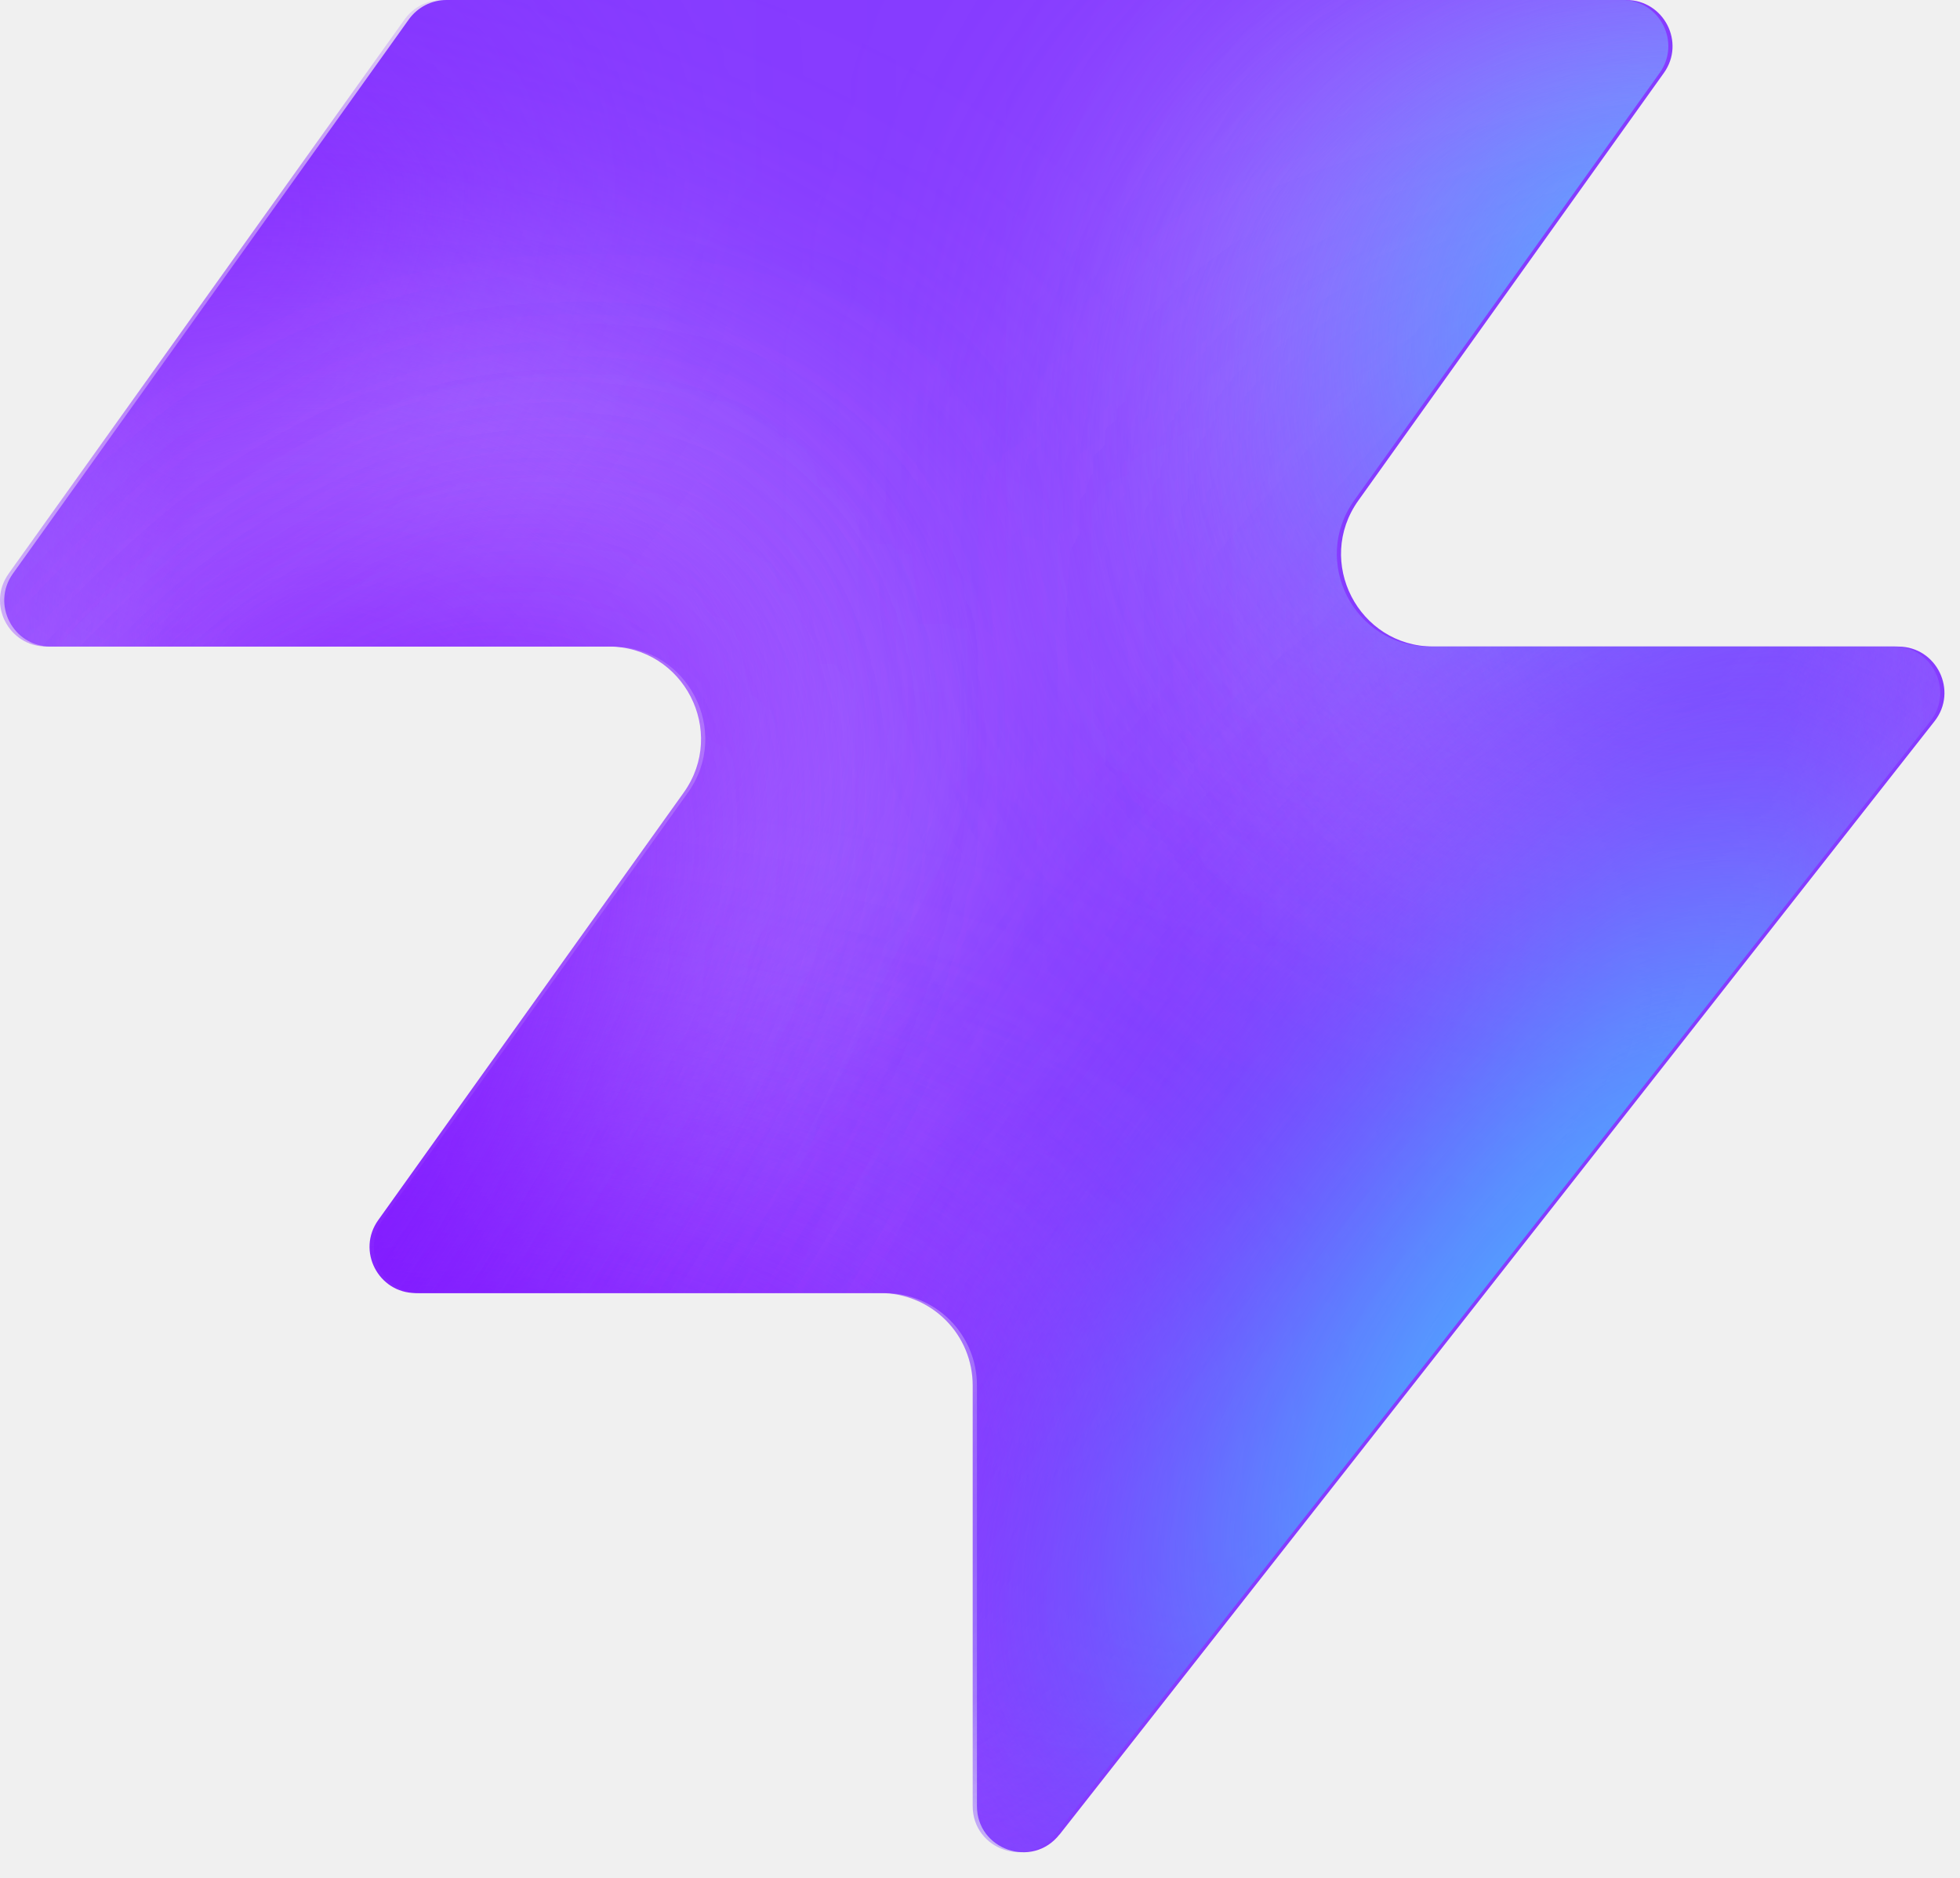
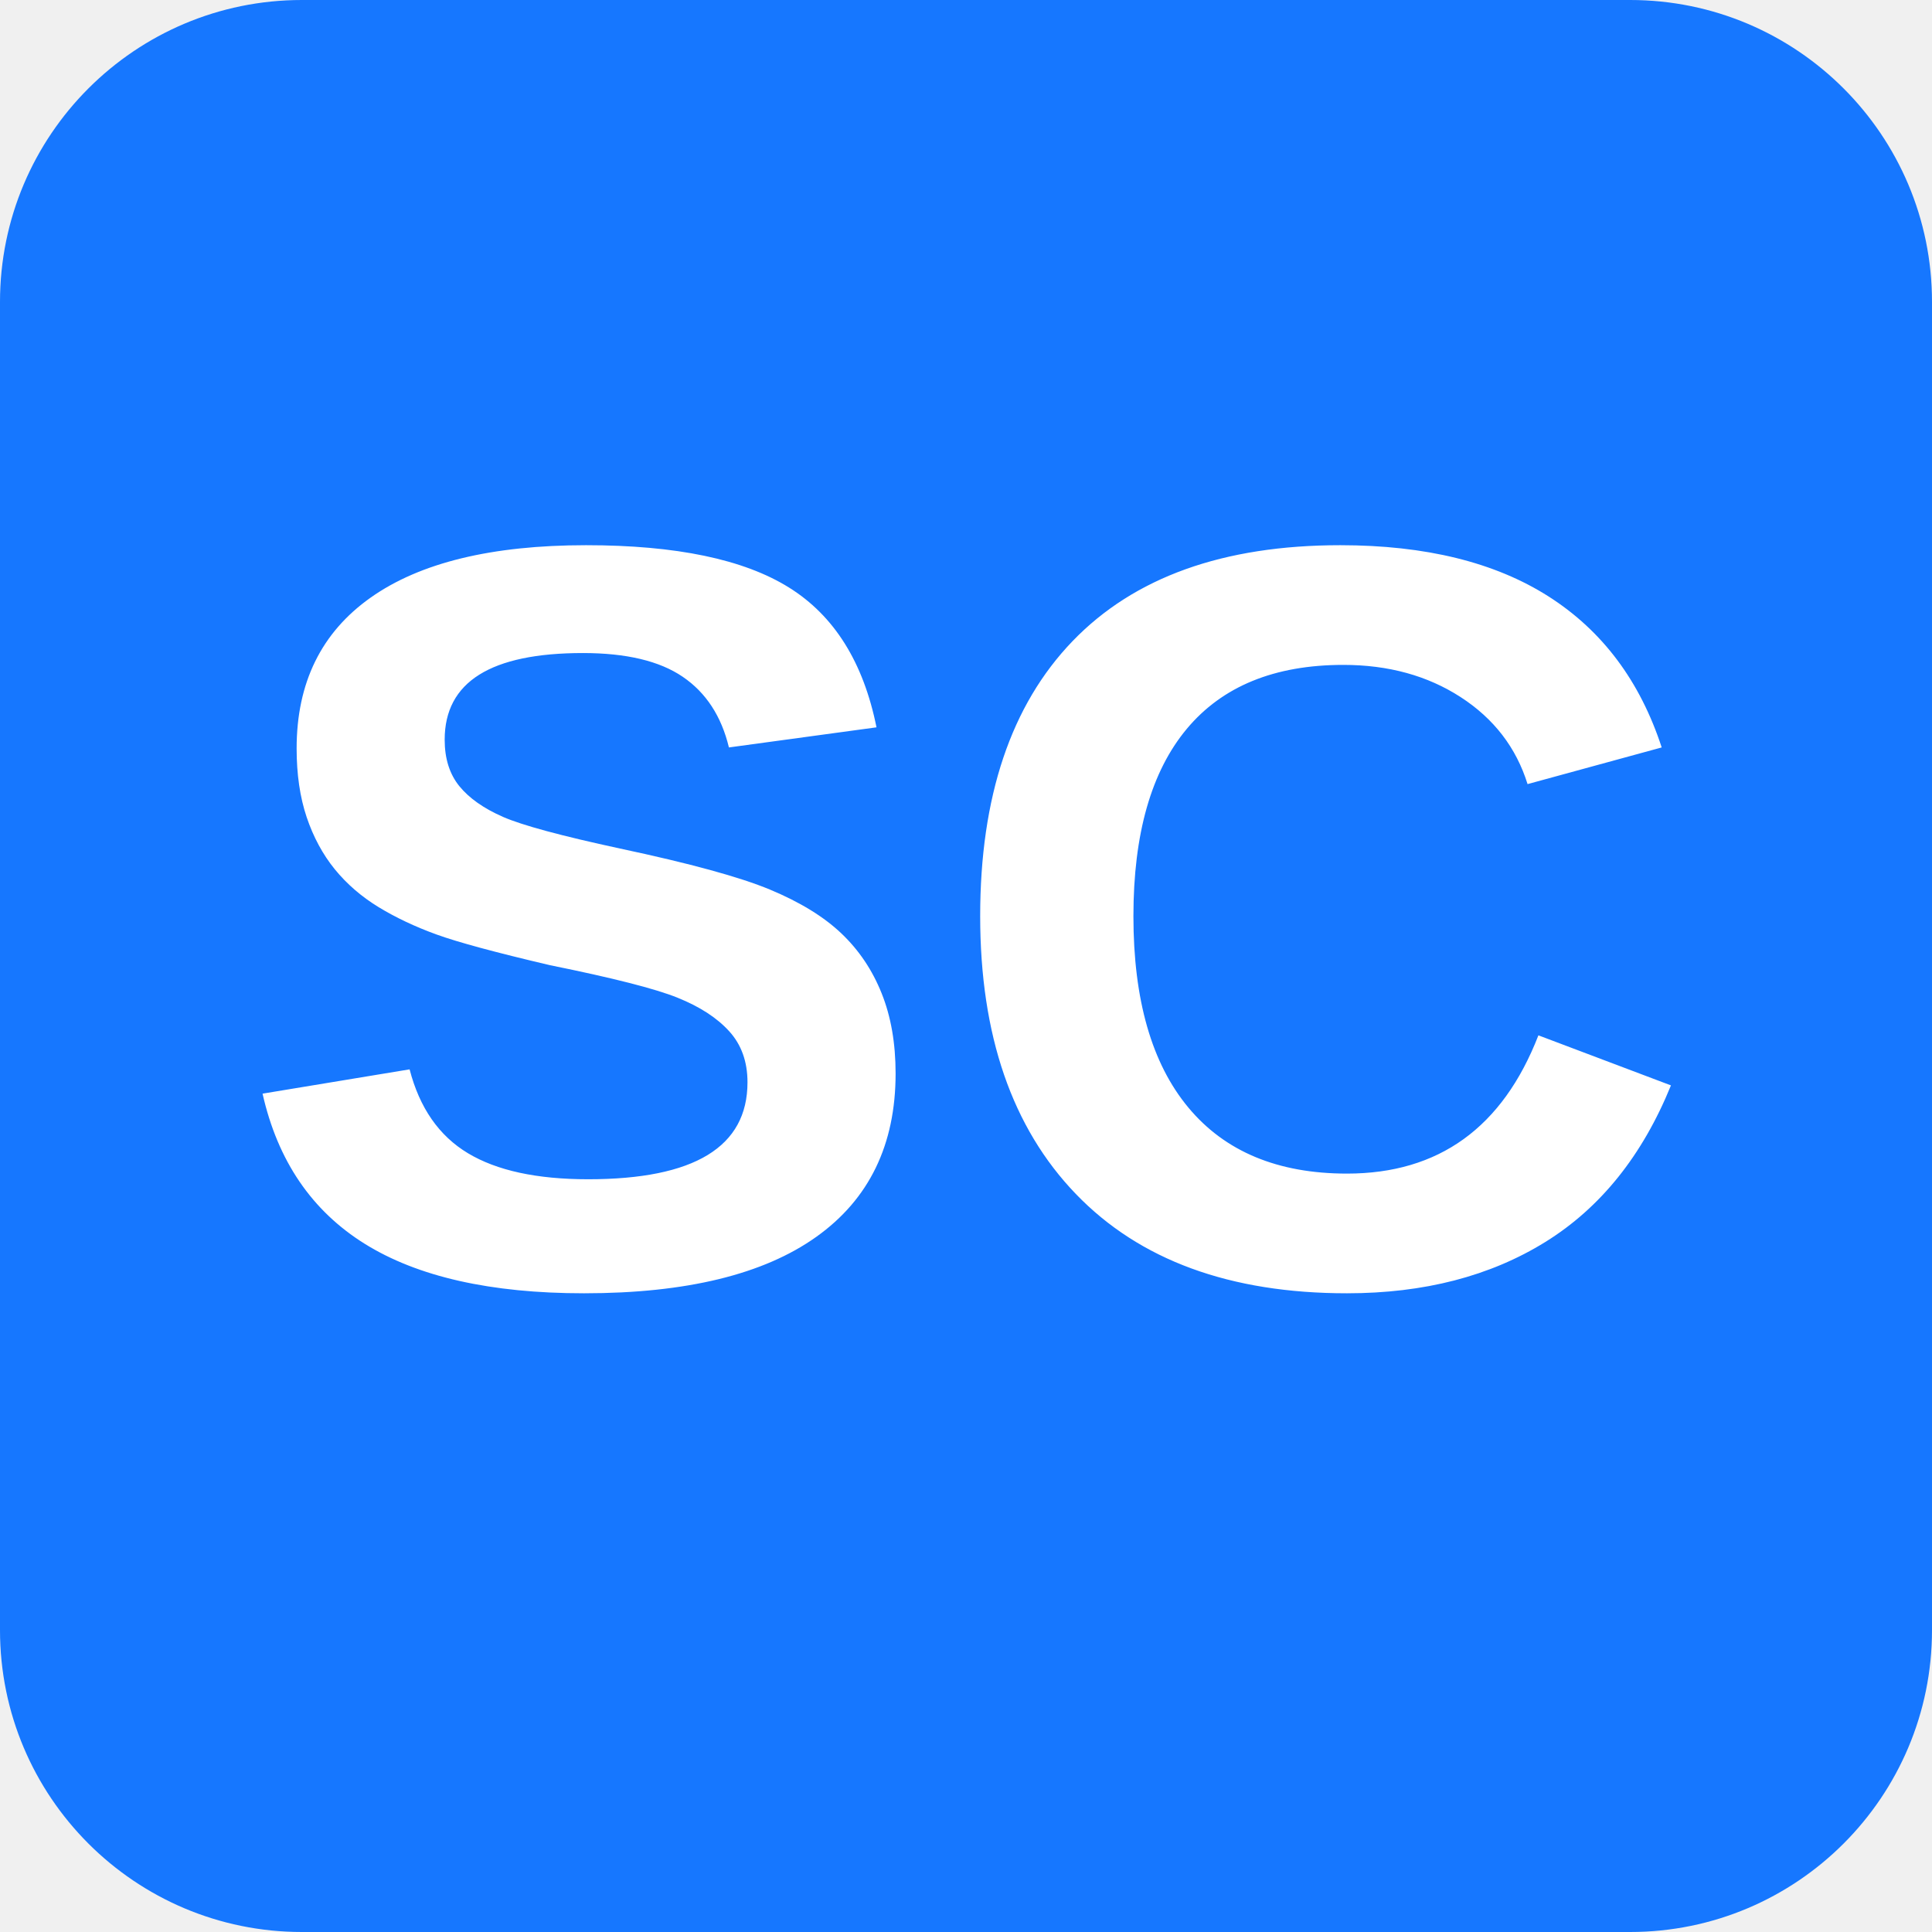
- <svg xmlns="http://www.w3.org/2000/svg" width="48" height="46" fill="none" viewBox="0 0 48 46">
-   <path fill="#863bff" d="M25.946 44.938c-.664.845-2.021.375-2.021-.698V33.937a2.26 2.26 0 0 0-2.262-2.262H10.287c-.92 0-1.456-1.04-.92-1.788l7.48-10.471c1.07-1.497 0-3.578-1.842-3.578H1.237c-.92 0-1.456-1.04-.92-1.788L10.013.474c.214-.297.556-.474.92-.474h28.894c.92 0 1.456 1.04.92 1.788l-7.48 10.471c-1.07 1.498 0 3.579 1.842 3.579h11.377c.943 0 1.473 1.088.89 1.83L25.947 44.94z" style="fill:#863bff;fill:color(display-p3 .525 .23 1);fill-opacity:1" />
-   <mask id="a" width="48" height="46" x="0" y="0" maskUnits="userSpaceOnUse" style="mask-type:alpha">
-     <path fill="#000" d="M25.842 44.938c-.664.844-2.021.375-2.021-.698V33.937a2.26 2.26 0 0 0-2.262-2.262H10.183c-.92 0-1.456-1.04-.92-1.788l7.48-10.471c1.07-1.498 0-3.579-1.842-3.579H1.133c-.92 0-1.456-1.04-.92-1.787L9.91.473c.214-.297.556-.474.92-.474h28.894c.92 0 1.456 1.04.92 1.788l-7.48 10.471c-1.07 1.498 0 3.578 1.842 3.578h11.377c.943 0 1.473 1.088.89 1.832L25.843 44.94z" style="fill:#000;fill-opacity:1" />
-   </mask>
-   <g mask="url(#a)">
-     <g filter="url(#b)">
-       <ellipse cx="5.508" cy="14.704" fill="#ede6ff" rx="5.508" ry="14.704" style="fill:#ede6ff;fill:color(display-p3 .927 .903 1);fill-opacity:1" transform="matrix(.00324 1 1 -.00324 -4.47 31.516)" />
-     </g>
-     <g filter="url(#c)">
-       <ellipse cx="10.399" cy="29.851" fill="#ede6ff" rx="10.399" ry="29.851" style="fill:#ede6ff;fill:color(display-p3 .927 .903 1);fill-opacity:1" transform="matrix(.00324 1 1 -.00324 -39.328 7.883)" />
-     </g>
-     <g filter="url(#d)">
-       <ellipse cx="5.508" cy="30.487" fill="#7e14ff" rx="5.508" ry="30.487" style="fill:#7e14ff;fill:color(display-p3 .492 .077 1);fill-opacity:1" transform="rotate(89.814 -25.913 -14.639)scale(1 -1)" />
-     </g>
-     <g filter="url(#e)">
-       <ellipse cx="5.508" cy="30.599" fill="#7e14ff" rx="5.508" ry="30.599" style="fill:#7e14ff;fill:color(display-p3 .492 .077 1);fill-opacity:1" transform="rotate(89.814 -32.644 -3.334)scale(1 -1)" />
-     </g>
-     <g filter="url(#f)">
-       <ellipse cx="5.508" cy="30.599" fill="#7e14ff" rx="5.508" ry="30.599" style="fill:#7e14ff;fill:color(display-p3 .492 .077 1);fill-opacity:1" transform="matrix(.00324 1 1 -.00324 -34.34 30.47)" />
-     </g>
-     <g filter="url(#g)">
-       <ellipse cx="14.072" cy="22.078" fill="#ede6ff" rx="14.072" ry="22.078" style="fill:#ede6ff;fill:color(display-p3 .927 .903 1);fill-opacity:1" transform="rotate(93.35 24.506 48.493)scale(-1 1)" />
-     </g>
-     <g filter="url(#h)">
-       <ellipse cx="3.47" cy="21.501" fill="#7e14ff" rx="3.47" ry="21.501" style="fill:#7e14ff;fill:color(display-p3 .492 .077 1);fill-opacity:1" transform="rotate(89.009 28.708 47.59)scale(-1 1)" />
-     </g>
-     <g filter="url(#i)">
-       <ellipse cx="3.47" cy="21.501" fill="#7e14ff" rx="3.47" ry="21.501" style="fill:#7e14ff;fill:color(display-p3 .492 .077 1);fill-opacity:1" transform="rotate(89.009 28.708 47.59)scale(-1 1)" />
-     </g>
-     <g filter="url(#j)">
-       <ellipse cx=".387" cy="8.972" fill="#7e14ff" rx="4.407" ry="29.108" style="fill:#7e14ff;fill:color(display-p3 .492 .077 1);fill-opacity:1" transform="rotate(39.51 .387 8.972)" />
-     </g>
-     <g filter="url(#k)">
-       <ellipse cx="47.523" cy="-6.092" fill="#7e14ff" rx="4.407" ry="29.108" style="fill:#7e14ff;fill:color(display-p3 .492 .077 1);fill-opacity:1" transform="rotate(37.892 47.523 -6.092)" />
-     </g>
-     <g filter="url(#l)">
-       <ellipse cx="41.412" cy="6.333" fill="#47bfff" rx="5.971" ry="9.665" style="fill:#47bfff;fill:color(display-p3 .28 .748 1);fill-opacity:1" transform="rotate(37.892 41.412 6.333)" />
-     </g>
-     <g filter="url(#m)">
-       <ellipse cx="-1.879" cy="38.332" fill="#7e14ff" rx="4.407" ry="29.108" style="fill:#7e14ff;fill:color(display-p3 .492 .077 1);fill-opacity:1" transform="rotate(37.892 -1.88 38.332)" />
-     </g>
-     <g filter="url(#n)">
-       <ellipse cx="-1.879" cy="38.332" fill="#7e14ff" rx="4.407" ry="29.108" style="fill:#7e14ff;fill:color(display-p3 .492 .077 1);fill-opacity:1" transform="rotate(37.892 -1.88 38.332)" />
-     </g>
-     <g filter="url(#o)">
-       <ellipse cx="35.651" cy="29.907" fill="#7e14ff" rx="4.407" ry="29.108" style="fill:#7e14ff;fill:color(display-p3 .492 .077 1);fill-opacity:1" transform="rotate(37.892 35.651 29.907)" />
-     </g>
-     <g filter="url(#p)">
-       <ellipse cx="38.418" cy="32.4" fill="#47bfff" rx="5.971" ry="15.297" style="fill:#47bfff;fill:color(display-p3 .28 .748 1);fill-opacity:1" transform="rotate(37.892 38.418 32.4)" />
-     </g>
-   </g>
-   <defs>
-     <filter id="b" width="60.045" height="41.654" x="-19.77" y="16.149" color-interpolation-filters="sRGB" filterUnits="userSpaceOnUse">
-       <feFlood flood-opacity="0" result="BackgroundImageFix" />
-       <feBlend in="SourceGraphic" in2="BackgroundImageFix" result="shape" />
-       <feGaussianBlur result="effect1_foregroundBlur_2002_17158" stdDeviation="7.659" />
-     </filter>
-     <filter id="c" width="90.34" height="51.437" x="-54.613" y="-7.533" color-interpolation-filters="sRGB" filterUnits="userSpaceOnUse">
-       <feFlood flood-opacity="0" result="BackgroundImageFix" />
-       <feBlend in="SourceGraphic" in2="BackgroundImageFix" result="shape" />
-       <feGaussianBlur result="effect1_foregroundBlur_2002_17158" stdDeviation="7.659" />
-     </filter>
-     <filter id="d" width="79.355" height="29.4" x="-49.64" y="2.03" color-interpolation-filters="sRGB" filterUnits="userSpaceOnUse">
-       <feFlood flood-opacity="0" result="BackgroundImageFix" />
-       <feBlend in="SourceGraphic" in2="BackgroundImageFix" result="shape" />
-       <feGaussianBlur result="effect1_foregroundBlur_2002_17158" stdDeviation="4.596" />
-     </filter>
-     <filter id="e" width="79.579" height="29.4" x="-45.045" y="20.029" color-interpolation-filters="sRGB" filterUnits="userSpaceOnUse">
-       <feFlood flood-opacity="0" result="BackgroundImageFix" />
-       <feBlend in="SourceGraphic" in2="BackgroundImageFix" result="shape" />
-       <feGaussianBlur result="effect1_foregroundBlur_2002_17158" stdDeviation="4.596" />
-     </filter>
-     <filter id="f" width="79.579" height="29.4" x="-43.513" y="21.178" color-interpolation-filters="sRGB" filterUnits="userSpaceOnUse">
-       <feFlood flood-opacity="0" result="BackgroundImageFix" />
-       <feBlend in="SourceGraphic" in2="BackgroundImageFix" result="shape" />
-       <feGaussianBlur result="effect1_foregroundBlur_2002_17158" stdDeviation="4.596" />
-     </filter>
-     <filter id="g" width="74.749" height="58.852" x="15.756" y="-17.901" color-interpolation-filters="sRGB" filterUnits="userSpaceOnUse">
-       <feFlood flood-opacity="0" result="BackgroundImageFix" />
-       <feBlend in="SourceGraphic" in2="BackgroundImageFix" result="shape" />
-       <feGaussianBlur result="effect1_foregroundBlur_2002_17158" stdDeviation="7.659" />
-     </filter>
-     <filter id="h" width="61.377" height="25.362" x="23.548" y="2.284" color-interpolation-filters="sRGB" filterUnits="userSpaceOnUse">
-       <feFlood flood-opacity="0" result="BackgroundImageFix" />
-       <feBlend in="SourceGraphic" in2="BackgroundImageFix" result="shape" />
-       <feGaussianBlur result="effect1_foregroundBlur_2002_17158" stdDeviation="4.596" />
-     </filter>
-     <filter id="i" width="61.377" height="25.362" x="23.548" y="2.284" color-interpolation-filters="sRGB" filterUnits="userSpaceOnUse">
-       <feFlood flood-opacity="0" result="BackgroundImageFix" />
-       <feBlend in="SourceGraphic" in2="BackgroundImageFix" result="shape" />
-       <feGaussianBlur result="effect1_foregroundBlur_2002_17158" stdDeviation="4.596" />
-     </filter>
-     <filter id="j" width="56.045" height="63.649" x="-27.636" y="-22.853" color-interpolation-filters="sRGB" filterUnits="userSpaceOnUse">
-       <feFlood flood-opacity="0" result="BackgroundImageFix" />
-       <feBlend in="SourceGraphic" in2="BackgroundImageFix" result="shape" />
-       <feGaussianBlur result="effect1_foregroundBlur_2002_17158" stdDeviation="4.596" />
-     </filter>
-     <filter id="k" width="54.814" height="64.646" x="20.116" y="-38.415" color-interpolation-filters="sRGB" filterUnits="userSpaceOnUse">
-       <feFlood flood-opacity="0" result="BackgroundImageFix" />
-       <feBlend in="SourceGraphic" in2="BackgroundImageFix" result="shape" />
-       <feGaussianBlur result="effect1_foregroundBlur_2002_17158" stdDeviation="4.596" />
-     </filter>
-     <filter id="l" width="33.541" height="35.313" x="24.641" y="-11.323" color-interpolation-filters="sRGB" filterUnits="userSpaceOnUse">
-       <feFlood flood-opacity="0" result="BackgroundImageFix" />
-       <feBlend in="SourceGraphic" in2="BackgroundImageFix" result="shape" />
-       <feGaussianBlur result="effect1_foregroundBlur_2002_17158" stdDeviation="4.596" />
-     </filter>
-     <filter id="m" width="54.814" height="64.646" x="-29.286" y="6.009" color-interpolation-filters="sRGB" filterUnits="userSpaceOnUse">
-       <feFlood flood-opacity="0" result="BackgroundImageFix" />
-       <feBlend in="SourceGraphic" in2="BackgroundImageFix" result="shape" />
-       <feGaussianBlur result="effect1_foregroundBlur_2002_17158" stdDeviation="4.596" />
-     </filter>
-     <filter id="n" width="54.814" height="64.646" x="-29.286" y="6.009" color-interpolation-filters="sRGB" filterUnits="userSpaceOnUse">
-       <feFlood flood-opacity="0" result="BackgroundImageFix" />
-       <feBlend in="SourceGraphic" in2="BackgroundImageFix" result="shape" />
-       <feGaussianBlur result="effect1_foregroundBlur_2002_17158" stdDeviation="4.596" />
-     </filter>
-     <filter id="o" width="54.814" height="64.646" x="8.244" y="-2.416" color-interpolation-filters="sRGB" filterUnits="userSpaceOnUse">
-       <feFlood flood-opacity="0" result="BackgroundImageFix" />
-       <feBlend in="SourceGraphic" in2="BackgroundImageFix" result="shape" />
-       <feGaussianBlur result="effect1_foregroundBlur_2002_17158" stdDeviation="4.596" />
-     </filter>
-     <filter id="p" width="39.409" height="43.623" x="18.713" y="10.588" color-interpolation-filters="sRGB" filterUnits="userSpaceOnUse">
-       <feFlood flood-opacity="0" result="BackgroundImageFix" />
-       <feBlend in="SourceGraphic" in2="BackgroundImageFix" result="shape" />
-       <feGaussianBlur result="effect1_foregroundBlur_2002_17158" stdDeviation="4.596" />
-     </filter>
-   </defs>
+ <svg xmlns="http://www.w3.org/2000/svg" viewBox="0 0 512 512">
+   <rect width="512" height="512" rx="80" fill="#1677ff" />
+   <text x="256" y="340" font-family="Arial,sans-serif" font-size="280" font-weight="bold" fill="white" text-anchor="middle">SC</text>
</svg>
